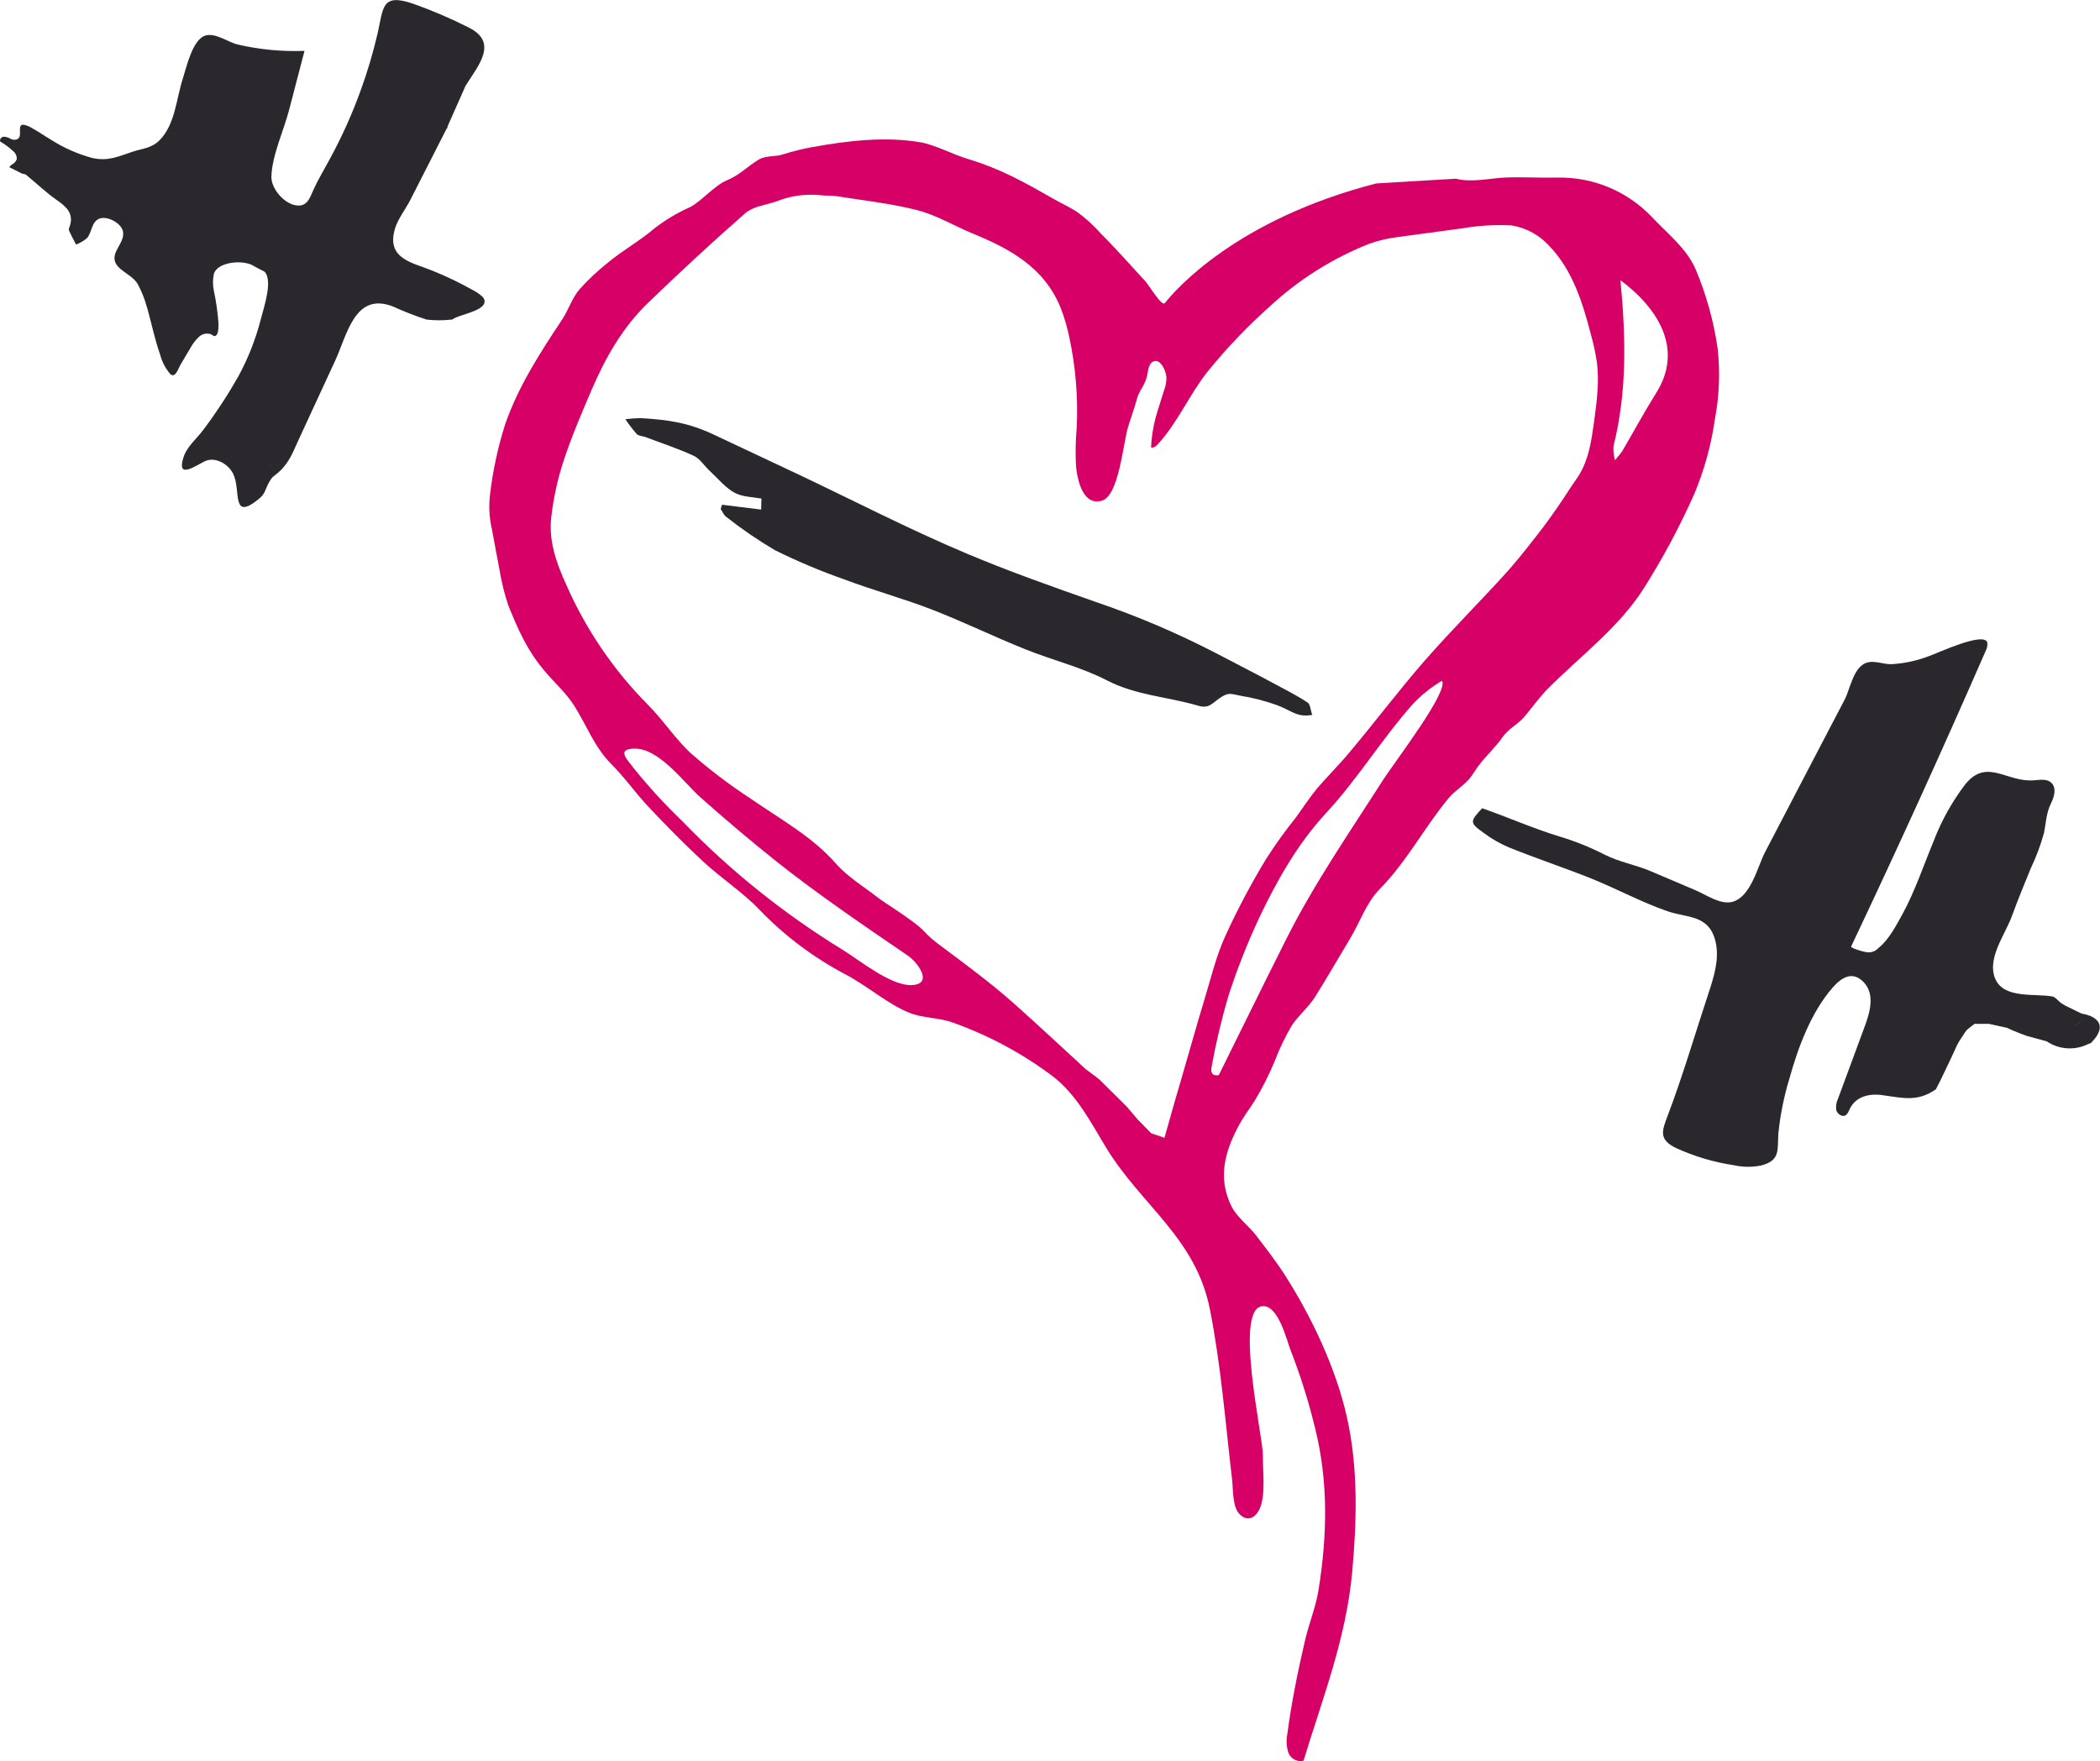
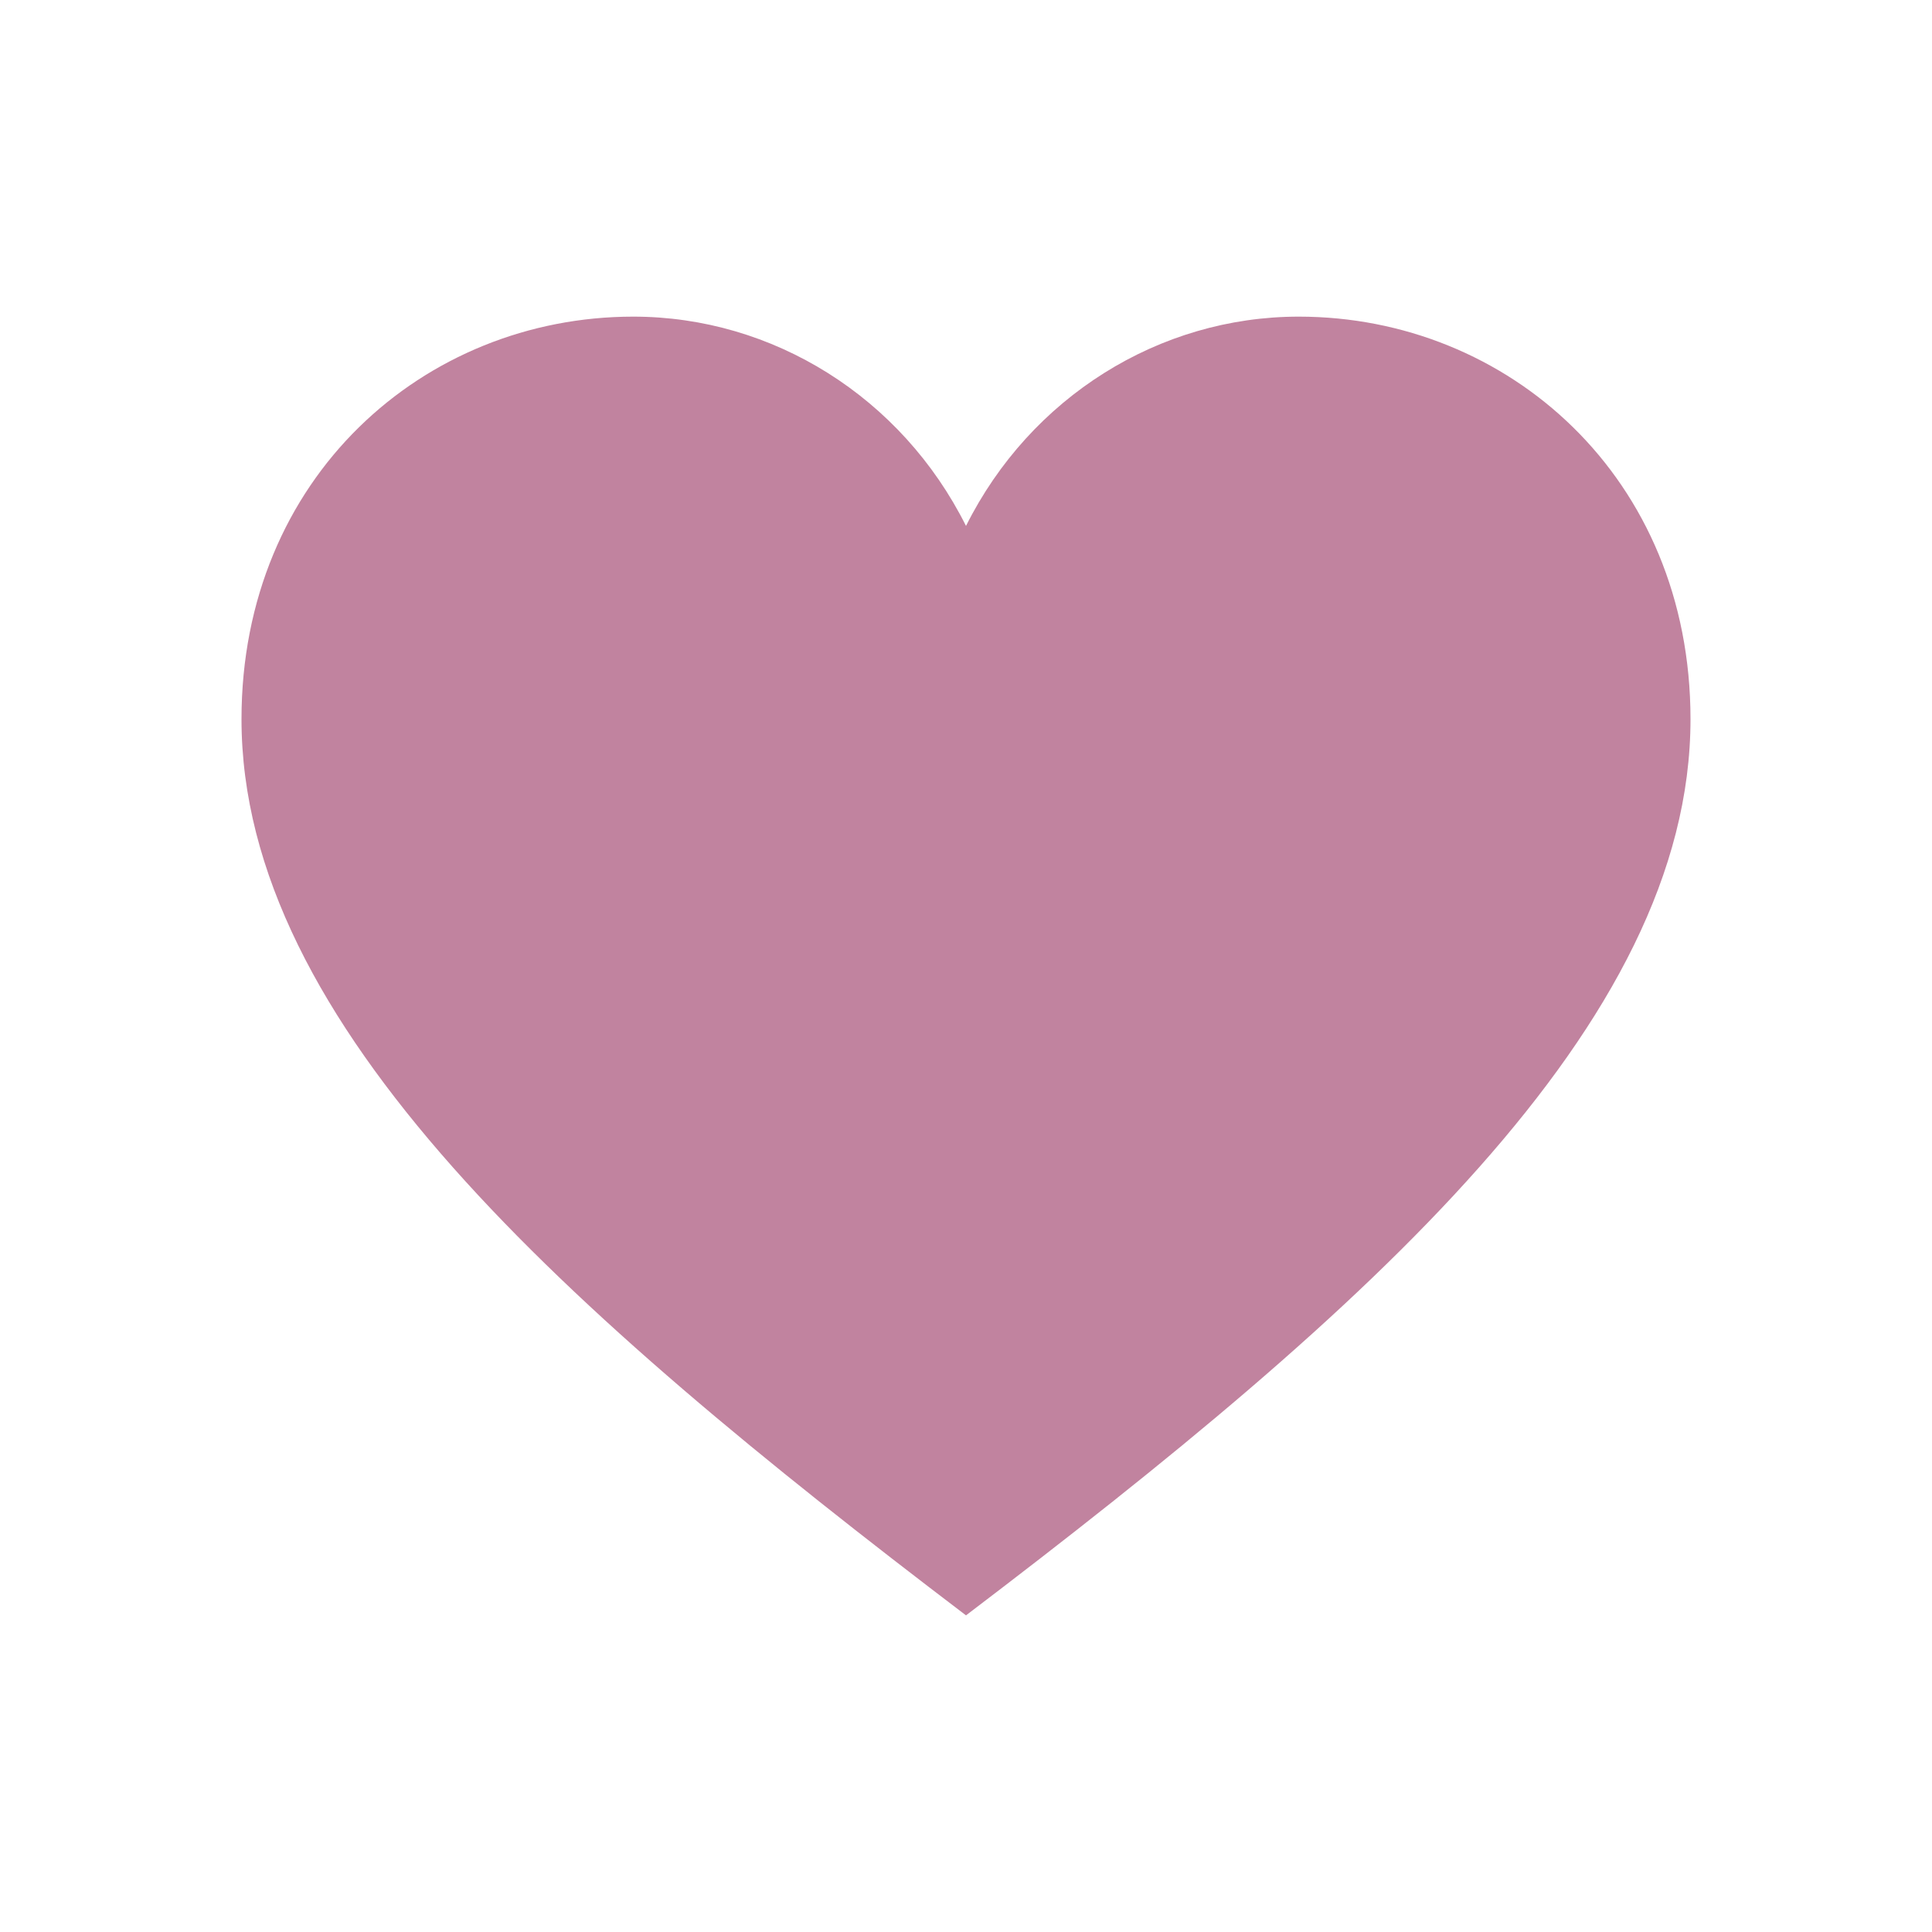
- <svg xmlns="http://www.w3.org/2000/svg" viewBox="0 0 381.01 319.57">
-   <defs>
-     <style>.cls-1{fill:#d60067;}.cls-2{fill:#2b282d;}</style>
-   </defs>
-   <g id="Layer_2" data-name="Layer 2">
-     <g id="Layer_1-2" data-name="Layer 1">
-       <path class="cls-1" d="M249.7,33.29C224.36,39.81,213.28,52.55,211.35,55c-.56.72-2.91-3.29-3.58-4-2.65-2.85-5.22-5.81-8-8.56a25.38,25.38,0,0,0-4.39-4c-1.28-.85-2.7-1.47-4-2.22-5.66-3.21-9.6-5.49-15.83-7.39-2.76-.84-5.88-2.53-8.5-3-6.39-1.1-13.26-.3-19.68.87a41.07,41.07,0,0,0-5.25,1.3c-1.49.52-3.17.15-4.52,1-2.32,1.43-3.34,2.75-5.83,3.78-2.09.86-4.6,3.82-6.61,4.83a31.22,31.22,0,0,0-6.5,3.9c-2.63,2.25-5.73,3.95-8.4,6.18a42.78,42.78,0,0,0-5.1,4.79c-1.37,1.6-2,3.74-3.19,5.54C98,64,94,70.18,91.64,77.05a67.84,67.84,0,0,0-2.73,12.69,18.19,18.19,0,0,0,.34,6.31c.35,2,1,5.31,1.37,7.31a41.57,41.57,0,0,0,1.61,6.53c1.82,4.45,3.25,7.82,6.34,11.6,1.81,2.21,4,4.09,5.56,6.5,2.28,3.58,3.71,7.6,6.74,10.63,2.45,2.45,4.46,5.34,6.82,7.84,3.18,3.38,6.46,6.71,9.84,9.85s7.21,5.58,10.29,8.82a61.37,61.37,0,0,0,15.68,11.76c3.81,2,7.47,5.26,11.38,6.87,2.59,1.07,5.52.87,8.17,1.88a68.47,68.47,0,0,1,18.15,9.83c4.21,3.36,6.66,8.13,9.39,12.65,6.47,10.71,16.41,16.51,18.95,29.62,2,10.16,2.79,20.48,4,30.74.22,1.78,0,5,1.41,6.37s2.84.6,3.58-1c1.17-2.55.54-7,.6-9.8,0-3.5-5.52-27.58.27-27,2.63.29,4,6,4.76,8a110.55,110.55,0,0,1,4.41,14c2.45,9.72,2.25,19.63.65,29.52-.5,3.16-1.72,6-2.44,9.12-1.3,5.6-2.46,11.23-3.2,16.92a6.74,6.74,0,0,0,.16,3.43,2.36,2.36,0,0,0,2.76,1.51c3.5-11.47,7.71-22.16,8.83-34.19.85-9.41,1.12-19.09-1-28.36-2-8.77-6.31-17.9-11.13-25.47-1.63-2.56-3.47-4.92-5.3-7.32-1.34-1.75-3.47-3.29-4.45-5.25-2.61-5.21-1.2-10.09,1.41-14.89.83-1.52,1.89-2.9,2.82-4.36a55.17,55.17,0,0,0,3.59-7.12,41.85,41.85,0,0,1,3.16-6.57c1.22-1.79,2.94-3.2,4.1-5,2.22-3.52,4.28-7.14,6.43-10.7,1.85-3.06,2.89-6.45,5.39-9,4.83-4.89,8.06-11.12,12.44-16.43,1.11-1.35,2.64-2.22,3.72-3.46.75-.86,1.33-2,2.06-2.87,1.28-1.61,2.84-3.06,4-4.73s2.82-2.32,4.1-3.86,2.56-3.33,4-4.82c6-6.08,13.08-11.22,17.69-18.57a133.38,133.38,0,0,0,9.11-17.1,55.77,55.77,0,0,0,3.68-13.47,43.35,43.35,0,0,0,.49-12.74,58.78,58.78,0,0,0-4-14.41c-1.67-3.85-5.17-6.5-8-9.55a23,23,0,0,0-17.11-7.08c-3.22.07-6.41-.15-9.64,0-2.81.16-6,.93-8.74.2Zm43.05,47.63C295.2,71.17,295,61.27,294,50.84c7,5.24,11.46,12.64,6.46,20.52-2.15,3.43-4.06,7-6.12,10.49-.25.44-.64.78-1.32,1.67A7,7,0,0,1,292.75,80.92ZM213.82,65.34a1.28,1.28,0,0,1-.34.59A2,2,0,0,0,213.82,65.34ZM165.4,178.78c-3.78.15-9.48-4.54-12.57-6.44A148.3,148.3,0,0,1,123.76,149a101.83,101.83,0,0,1-8.72-9.51c-1.26-1.68-3.18-3.48-.12-3.63,4.58-.21,9.06,6.06,12.11,8.8q6.74,6,13.84,11.68c7.69,6.1,15.75,11.55,23.84,17.09C166.52,174.63,169.42,178.62,165.4,178.78Zm-50.5-49.11s.15-.1.15-.1h0Zm142.75,2.21c-2.67,4-5.81,8.25-6.59,9.47-6.13,9.6-12.64,19-17.74,29.18-4.12,8.18-8.13,16.41-12.2,24.6-1.42.19-1.47-.74-1.27-1.67a125.55,125.55,0,0,1,3-12.64,122.15,122.15,0,0,1,5.59-14.21c3.23-6.81,7-13.47,12.1-19,5.73-6.17,10.09-13.37,15.63-19.65a24,24,0,0,1,5.44-4.41C262.28,124.45,260.17,128.09,257.65,131.88Zm.85-12c-4.7,5.39-9,11.12-13.62,16.61-1.91,2.3-4,4.36-5.93,6.61-1.37,1.67-2.54,3.48-3.82,5.24a88.08,88.08,0,0,0-5.39,7.5,136.68,136.68,0,0,0-7.44,14.06c-1.67,3.67-2.6,7.64-3.78,11.51-1.52,5-2.89,10-4.36,15-1,3.33-1.91,6.66-2.89,10.09-.93-.34-1.66-.59-2.4-.83,1.47,1.32,2.94,2.59,4.46,3.92-1.47-1.28-3-2.6-4.46-3.92-.83-.84-1.62-1.67-2.45-2.5-.68-.79-1.32-1.57-2-2.35-1.66-1.67-3.33-3.29-5-4.95-.79-.59-1.57-1.23-2.41-1.81-4.06-3.73-8.08-7.5-12.2-11.18-2.05-1.86-4.21-3.67-6.41-5.38-2.64-2.07-5.33-4.06-8-6.06a20.48,20.48,0,0,1-2.83-2.51c-1.56-1.72-7.25-5.19-8.25-6-2.56-2-5.54-3.78-7.68-6.23-4.22-4.82-10-8-15.3-11.66a98.49,98.49,0,0,1-10.86-8.21c-3-2.74-5.16-6.19-8-9a72.08,72.08,0,0,1-14.71-21.64c-1.86-4.07-3.24-8-2.75-12.35a51.69,51.69,0,0,1,2.21-10.14c1.47-4.46,3.33-8.82,5.19-13.13C109.9,64.81,113,59.38,117.54,55c5.79-5.59,11.62-11,17.69-16.32,1.42-1.22,3.68-1.47,5.59-2.11a16.87,16.87,0,0,1,7.79-1.17c1,.15,2,.05,3.08.19,4.95.79,9.95,1.33,14.75,2.55,3.38.88,6.52,2.75,9.75,4.12,7,2.85,13.22,6.2,16.24,13.58A33.41,33.41,0,0,1,194,61.18a63.57,63.57,0,0,1,1.35,16.51,47.76,47.76,0,0,0-.13,6.87c.24,2.53,1.25,7.33,4.72,6.3,3-.9,3.79-9.94,4.65-13.1.33-1.19,1.28-3.83,1.58-5,.48-2,1.44-2.51,1.93-4.49.19-.8.24-2.27,1.15-2.67,1.27-.55,2.25,1.58,2.37,2.8a6,6,0,0,1-.42,2.43l-.86,2.74c-.23.71-.45,1.42-.65,2.14a25.86,25.86,0,0,0-.85,5.47c.44.18.9-.2,1.22-.55,3.54-3.83,5.73-9,9-13.14a100.44,100.44,0,0,1,11.39-11.94,57.76,57.76,0,0,1,18-11.32,24.07,24.07,0,0,1,5-1.19l11.93-1.61a40.21,40.21,0,0,1,8.83-.53,11.76,11.76,0,0,1,7,3.87c4.15,4.34,6,10.35,7.49,16.15a39.34,39.34,0,0,1,1,4.65c.51,3.67,0,7.4-.5,11.08-.44,3.21-.92,6.52-2.56,9.31-.54.93-1.21,1.78-1.79,2.69-1.27,2-3.42,5.12-4.85,7-1.95,2.55-3.92,5.08-6,7.49C268.94,108.81,263.5,114.15,258.5,119.89Z" />
-       <path class="cls-2" d="M32.24,67.22c.18-.34.34-.72.49-1l1.86-3.14A7.77,7.77,0,0,1,36,61.23a2.15,2.15,0,0,1,2.26-.58c.41.19.6.57,1,.18s.38-1.59.38-2.18a44.25,44.25,0,0,0-.84-5.91,7.2,7.2,0,0,1,0-3c.65-2.32,5.51-2.63,7.22-1.48.15.1.3.15.44.24.49.25,1,.54,1.52.79,1.59,1.58-.12,6.51-.65,8.61a45.26,45.26,0,0,1-4.09,10.41A89.11,89.11,0,0,1,37,77.86C35.82,79.5,33.91,81,33.29,83c-1.28,4,2,1.64,3.83.73s4.26.39,5.19,2.27c1.47,3-.43,8.65,4.58,4.61,1.28-1,1.23-1.87,1.94-3.11s.88-1,1.84-1.91c1.85-1.69,2.49-3.59,3.54-5.85q3.27-7.08,6.55-14.17c2.25-4.85,3.6-12.66,10.56-9.94A54.54,54.54,0,0,0,77.4,58a19.94,19.94,0,0,0,4.51,0h.14l.15-.1c1-.69,4.09-1.2,5.26-2.29a1.17,1.17,0,0,0,.44-1.14c-.23-1-2.49-2-3.29-2.46a59.55,59.55,0,0,0-8.69-3.83c-3.39-1.21-5.43-2.74-4.26-6.68.51-1.72,1.94-3.57,2.77-5.18Q77.72,29.87,81,23.41a.5.5,0,0,0,.19-.44c1.08-2.45,2.21-4.95,3.28-7.4,2.26-3.64,6-7.79.68-10.52A84.82,84.82,0,0,0,75,.69c-5.8-2-5.42.67-6.48,5.32a88.2,88.2,0,0,1-3,10.17,88.87,88.87,0,0,1-5.64,12.6c-1,1.89-2.12,3.7-3,5.64-.67,1.47-1.14,3.26-3.33,2.82S49.16,34.12,49.24,32c.15-3.9,2.25-8.32,3.23-12.11L55.25,9.23A45.79,45.79,0,0,1,43.13,8.08c-1.75-.41-4.15-2.27-6-1.58-2.23.83-3.3,5.69-3.94,7.7C32,17.81,31.8,22.54,29,25.4c-1.48,1.52-3.08,1.52-4.93,2.13-2.63.87-4.41,1.78-7.33,1.14a26.89,26.89,0,0,1-7.5-3.32c-1.14-.65-2.2-1.44-3.36-2.06a4.32,4.32,0,0,0-1.66-.66c-.67,0-.61.65-.59,1.25s0,1.11-.47,1.37a1.35,1.35,0,0,1-1.26-.07A2.58,2.58,0,0,0,.7,24.81c-.44,0-.86.52-.64.9a11.73,11.73,0,0,1,2.25,1.65,1.8,1.8,0,0,1,.74,1.46,1.51,1.51,0,0,1-.69.91s-.82.53-.61.64l2.11,1.07c.24.15.59.1.83.25,1.86,1.52,3.63,3.23,5.59,4.6,1.76,1.23,3.18,2.45,2.35,4.85a1,1,0,0,0-.1.74c.39.83.83,1.67,1.27,2.5a6.66,6.66,0,0,0,2-1.18c.93-1.11.77-2.91,2.2-3.51s4.15.82,4.34,2.48c.14,1.19-.69,2.24-1.21,3.32-1.57,3.25,2.48,3.8,3.82,6a19.28,19.28,0,0,1,1.68,4.16c.06.18.11.35.16.53.75,2.71,1.31,5.48,2.25,8.14a9,9,0,0,0,1.81,3.52C31.45,68.46,31.89,67.89,32.24,67.22ZM42.81,84.36c.24,0,.44,0,.68,0A3.35,3.35,0,0,0,42.81,84.36ZM47,87a3.77,3.77,0,0,0-3.48-2.69A3.77,3.77,0,0,1,47,87Zm1.72-2.4a1.8,1.8,0,0,1,1-.44A1.8,1.8,0,0,0,48.74,84.6Z" />
-       <path class="cls-2" d="M351.23,197.69l.74-1.43c1-2.1,2.06-4.26,3-6.36a9.35,9.35,0,0,1,.44-.84c.24-.39.49-.73.73-1.12s.44-.69.69-1c.49-.4.93-.79,1.42-1.13h2.6l3.33.73c.29.15.59.3.93.44.83.35,1.71.69,2.55,1l3.67,1a7.5,7.5,0,0,0,7.65.44.55.55,0,0,0,.39-.14c2.2-2.21,2.1-3.92-.1-4.9a7.9,7.9,0,0,0-1.62-.44l-3-1.47c-.24-.15-.54-.35-.78-.49-.49-.4-.93-1-1.47-1.13-3.24-.59-8.81.46-10.39-3.21s1.78-8,3-11.34c1.09-3,2.27-5.85,3.46-8.76a38,38,0,0,0,2.37-6.35c.39-1.88.4-3.66,1.31-5.46.59-1.19,1-2.81,0-3.7-.79-.71-2-.51-3.07-.42-5,.43-8.54-4.09-12.46.66a41,41,0,0,0-5.8,10.4c-1.84,4.42-3.35,9-5.64,13.21-1.1,2-2.5,4.71-4.36,6.16a2.38,2.38,0,0,1-2.35.73c-.25,0-2.76-.71-2.61-1q12.61-26.61,24.39-53.6a2.76,2.76,0,0,0,.33-1.47c-.35-2.28-9.22,1.92-10.62,2.38a22.22,22.22,0,0,1-6.9,1.46c-1.55,0-3.3-.87-4.77-.11-2.11,1.08-2.63,4.66-3.63,6.58l-6.31,12.08-8.11,15.56c-1.39,2.67-2.52,8-5.85,9-2.19.64-4.85-1.28-6.84-2.12l-8.05-3.42c-2.87-1.22-5.58-1.61-8.35-3a48.61,48.61,0,0,0-8.14-3.28c-4.79-1.46-9.37-3.49-14.09-5.15-2.25,2.4-2.3,2.65.25,4.46a21.79,21.79,0,0,0,4.6,2.65c4.95,2,10,3.67,14.9,5.63,4.63,1.86,9.12,4.31,13.83,5.94,3.67,1.28,7.64.58,8.78,5.63.69,3.08-.31,6.27-1.3,9.26-2.41,7.3-4.59,14.74-7.3,21.94-1.14,3-1.85,4.58,1.43,6.17a39.17,39.17,0,0,0,10.43,3.1,12,12,0,0,0,4.92.07c3.62-.89,3-2.89,3.19-5.76a52.08,52.08,0,0,1,2-10c1.58-5.68,3.94-12.08,7.89-16.58,1.61-1.83,3.55-3,5.54-1,2.23,2.28,1.13,5.71.17,8.29l-4.76,12.88a3.64,3.64,0,0,0-.33,2.09c.17.69,1,1.28,1.61,1,.44-.22.62-.74.83-1.18,1.17-2.45,3.85-2.89,6.26-2.47C345.5,199.32,348,199.93,351.23,197.69Zm-38.41,7.54Zm.1-.1Zm25.53-16.66h0a2.34,2.34,0,0,0,.24-.09A2.34,2.34,0,0,1,338.45,188.47Zm22.24-8.62,1.23.29h0ZM371,183.43a1.49,1.49,0,0,0-.24-1.28h0A1.49,1.49,0,0,1,371,183.43Zm4.16.14c-.34.15-.68.35-1,.49a7.9,7.9,0,0,0,1-.49Zm1.08,2.6a2.13,2.13,0,0,0,1.42-1.13h0A2,2,0,0,1,376.22,186.17Z" />
-       <path class="cls-2" d="M237.27,127.52c-1.81-1.22-3.77-2.2-5.68-3.23-3.68-2-7.4-3.87-11.12-5.83a156.85,156.85,0,0,0-21.56-9.18c-7.88-2.77-15.76-5.55-23.46-8.79-10.61-4.46-20.92-9.83-31.34-14.74l-14.6-6.87c-4.64-2.18-8.14-2.68-13.26-3a26.17,26.17,0,0,0-2.79.2,27.32,27.32,0,0,0,2.06,2.69c.34.35,1,.35,1.57.54,2.94,1.13,6,2.11,8.81,3.43,1.13.54,1.92,1.86,2.9,2.75,1.47,1.37,2.79,3,4.45,3.92,1.42.78,3.24.78,4.9,1.07l.64.15-.64-.15c0,.64-.05,1.33-.05,2l-7.1-.88c-.1.25-.15.54-.24.79.34.49.58,1.17,1.07,1.46a78.52,78.52,0,0,0,8.77,6,110.94,110.94,0,0,0,12.55,5.29c5.29,2,10.78,3.48,16.07,5.54,5.68,2.21,11.17,4.9,16.8,7.15,4.95,2,10.19,3.24,14.9,5.69,5.24,2.69,11,2.94,16.46,4.55,1.91.57,2.43-.34,3.81-1.3,1.71-1.19,2-.87,3.91-.5a37.24,37.24,0,0,1,6.64,1.72c2.66,1,3.55,2.25,6.36,1.75C237.76,128.94,237.76,127.87,237.27,127.52Z" />
-     </g>
-   </g>
+ <svg xmlns="http://www.w3.org/2000/svg" viewBox="0 0 36 36" role="img" aria-label="Eternal Fitness heart">
+   <path d="M18 30.1 C10.5 24.4 4.5 19.1 4.5 13.4 C4.5 8.9 7.9 5.9 11.8 5.9 C14.4 5.9 16.8 7.4 18 9.8 C19.2 7.4 21.6 5.9 24.2 5.9 C28.1 5.9 31.5 8.9 31.5 13.4 C31.5 19.1 25.5 24.4 18 30.1 Z" fill="#C1839F" />
</svg>
